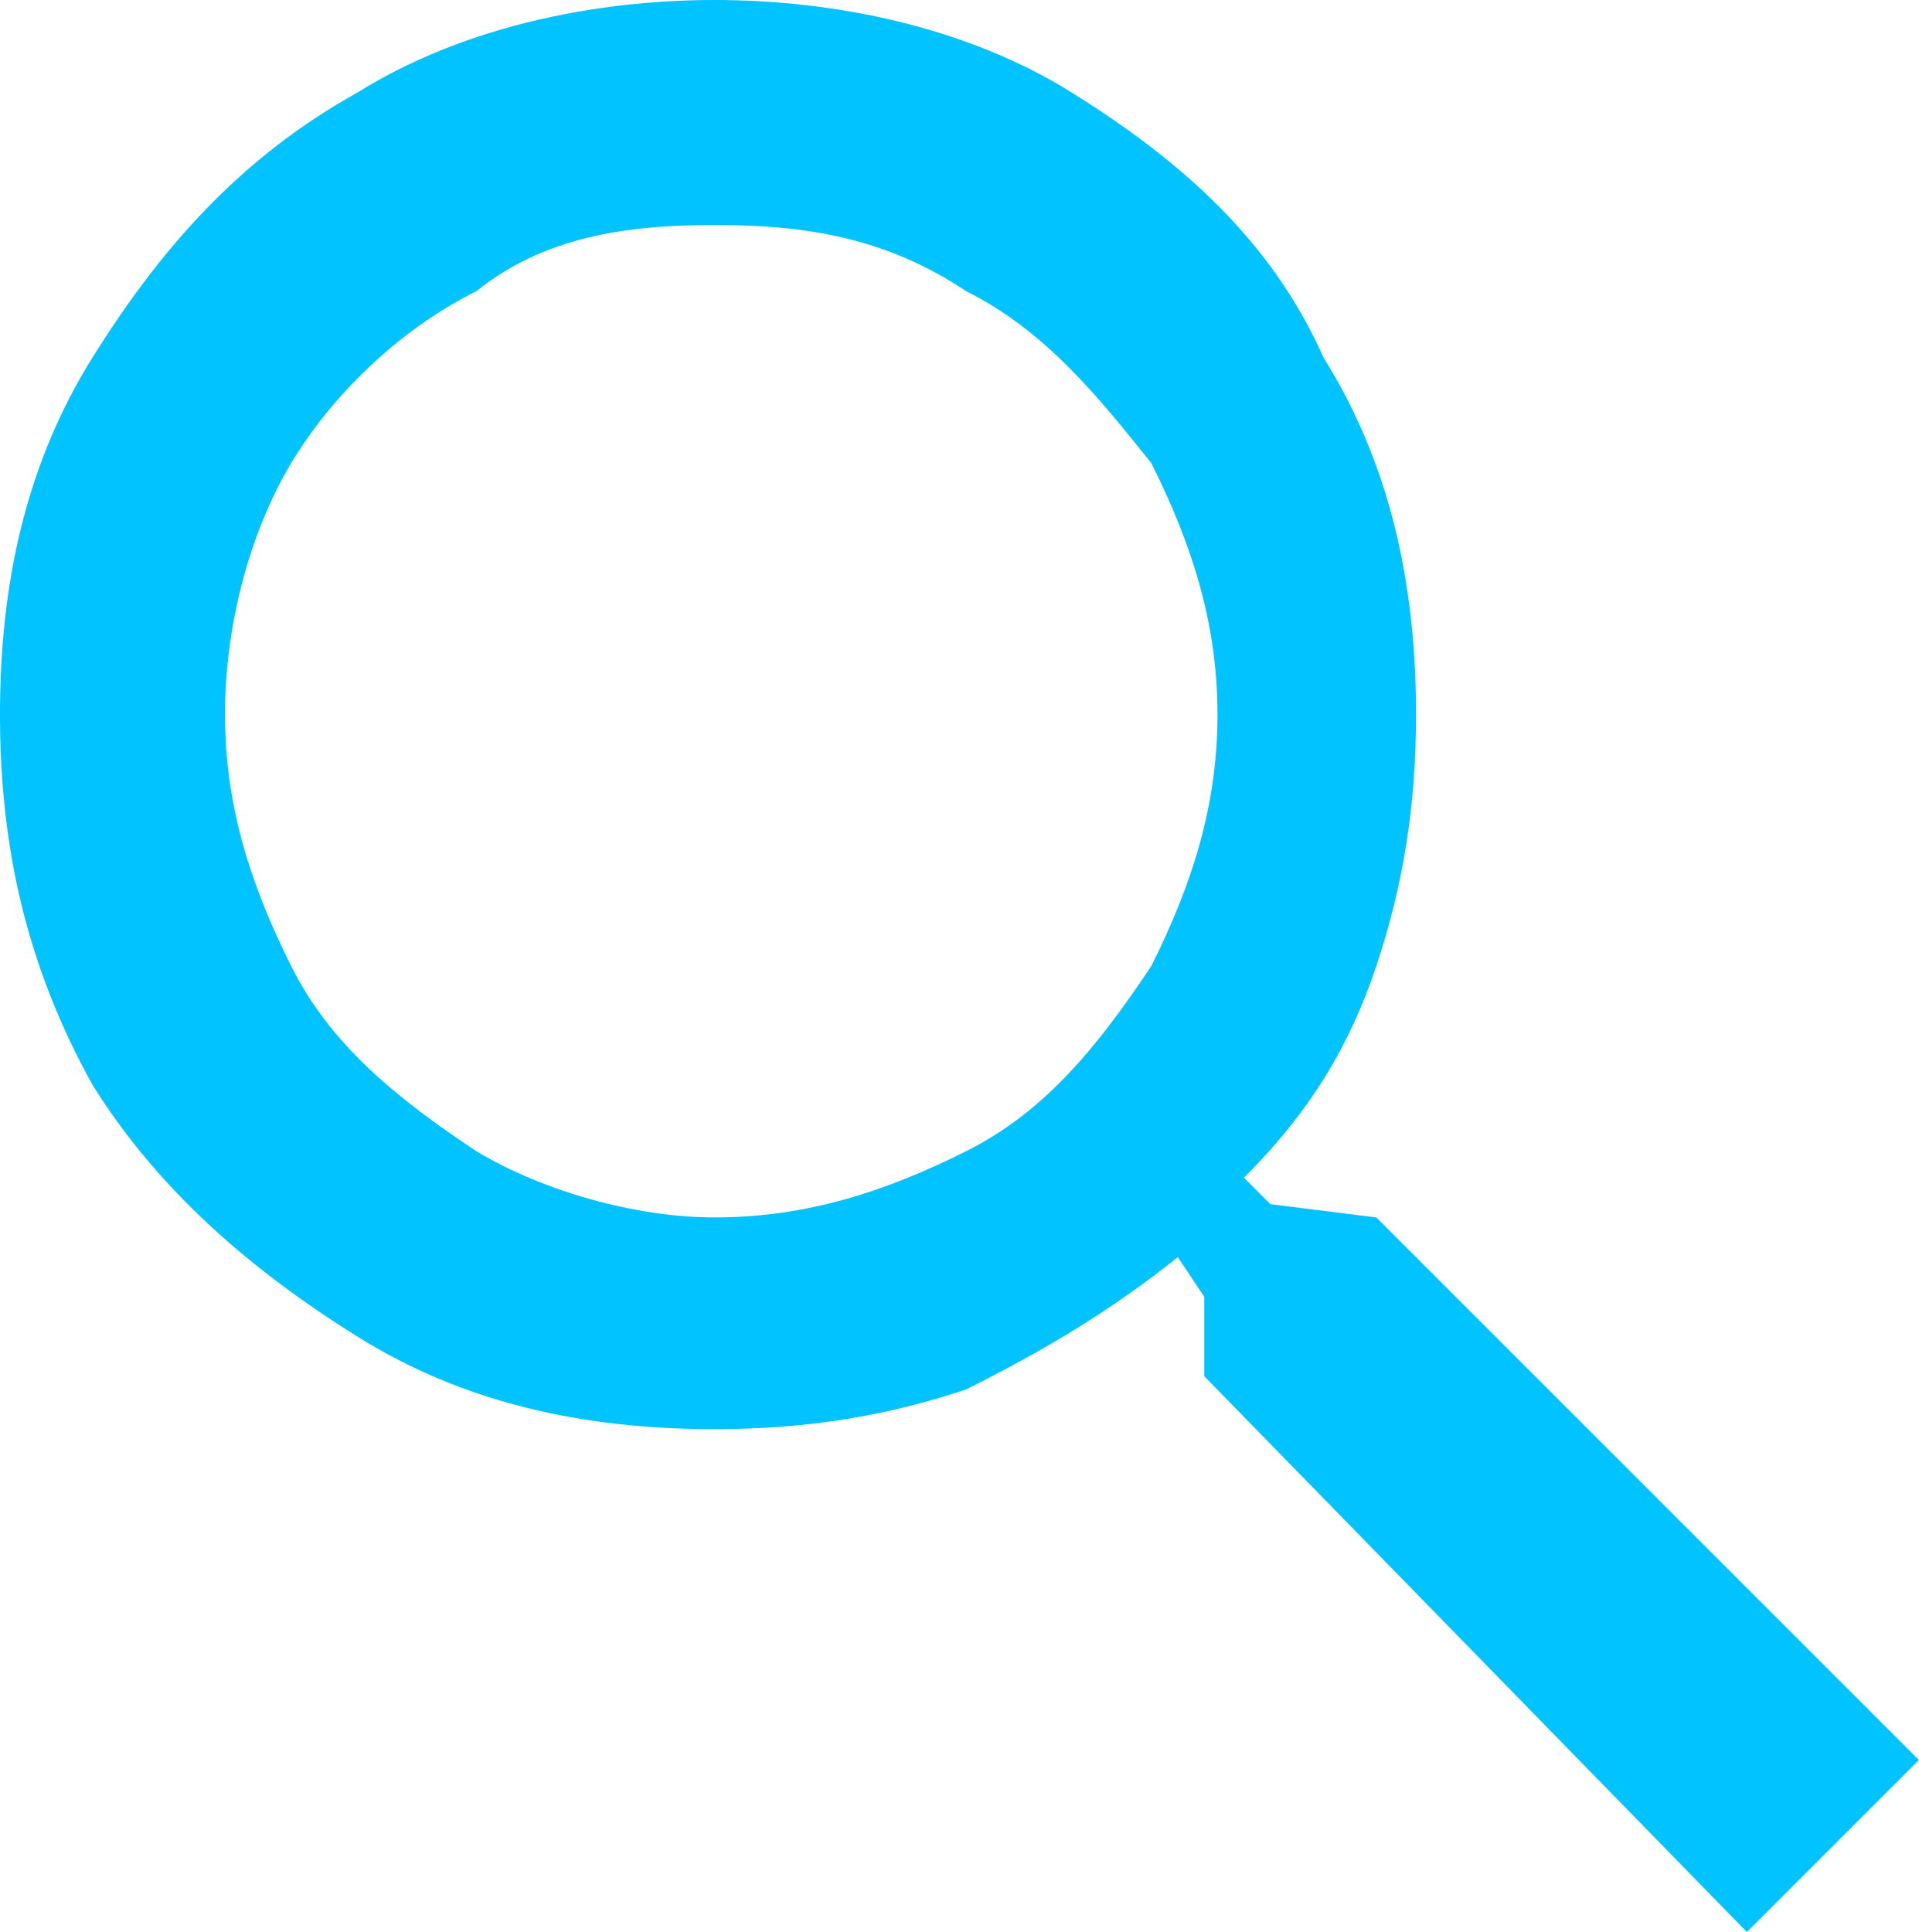
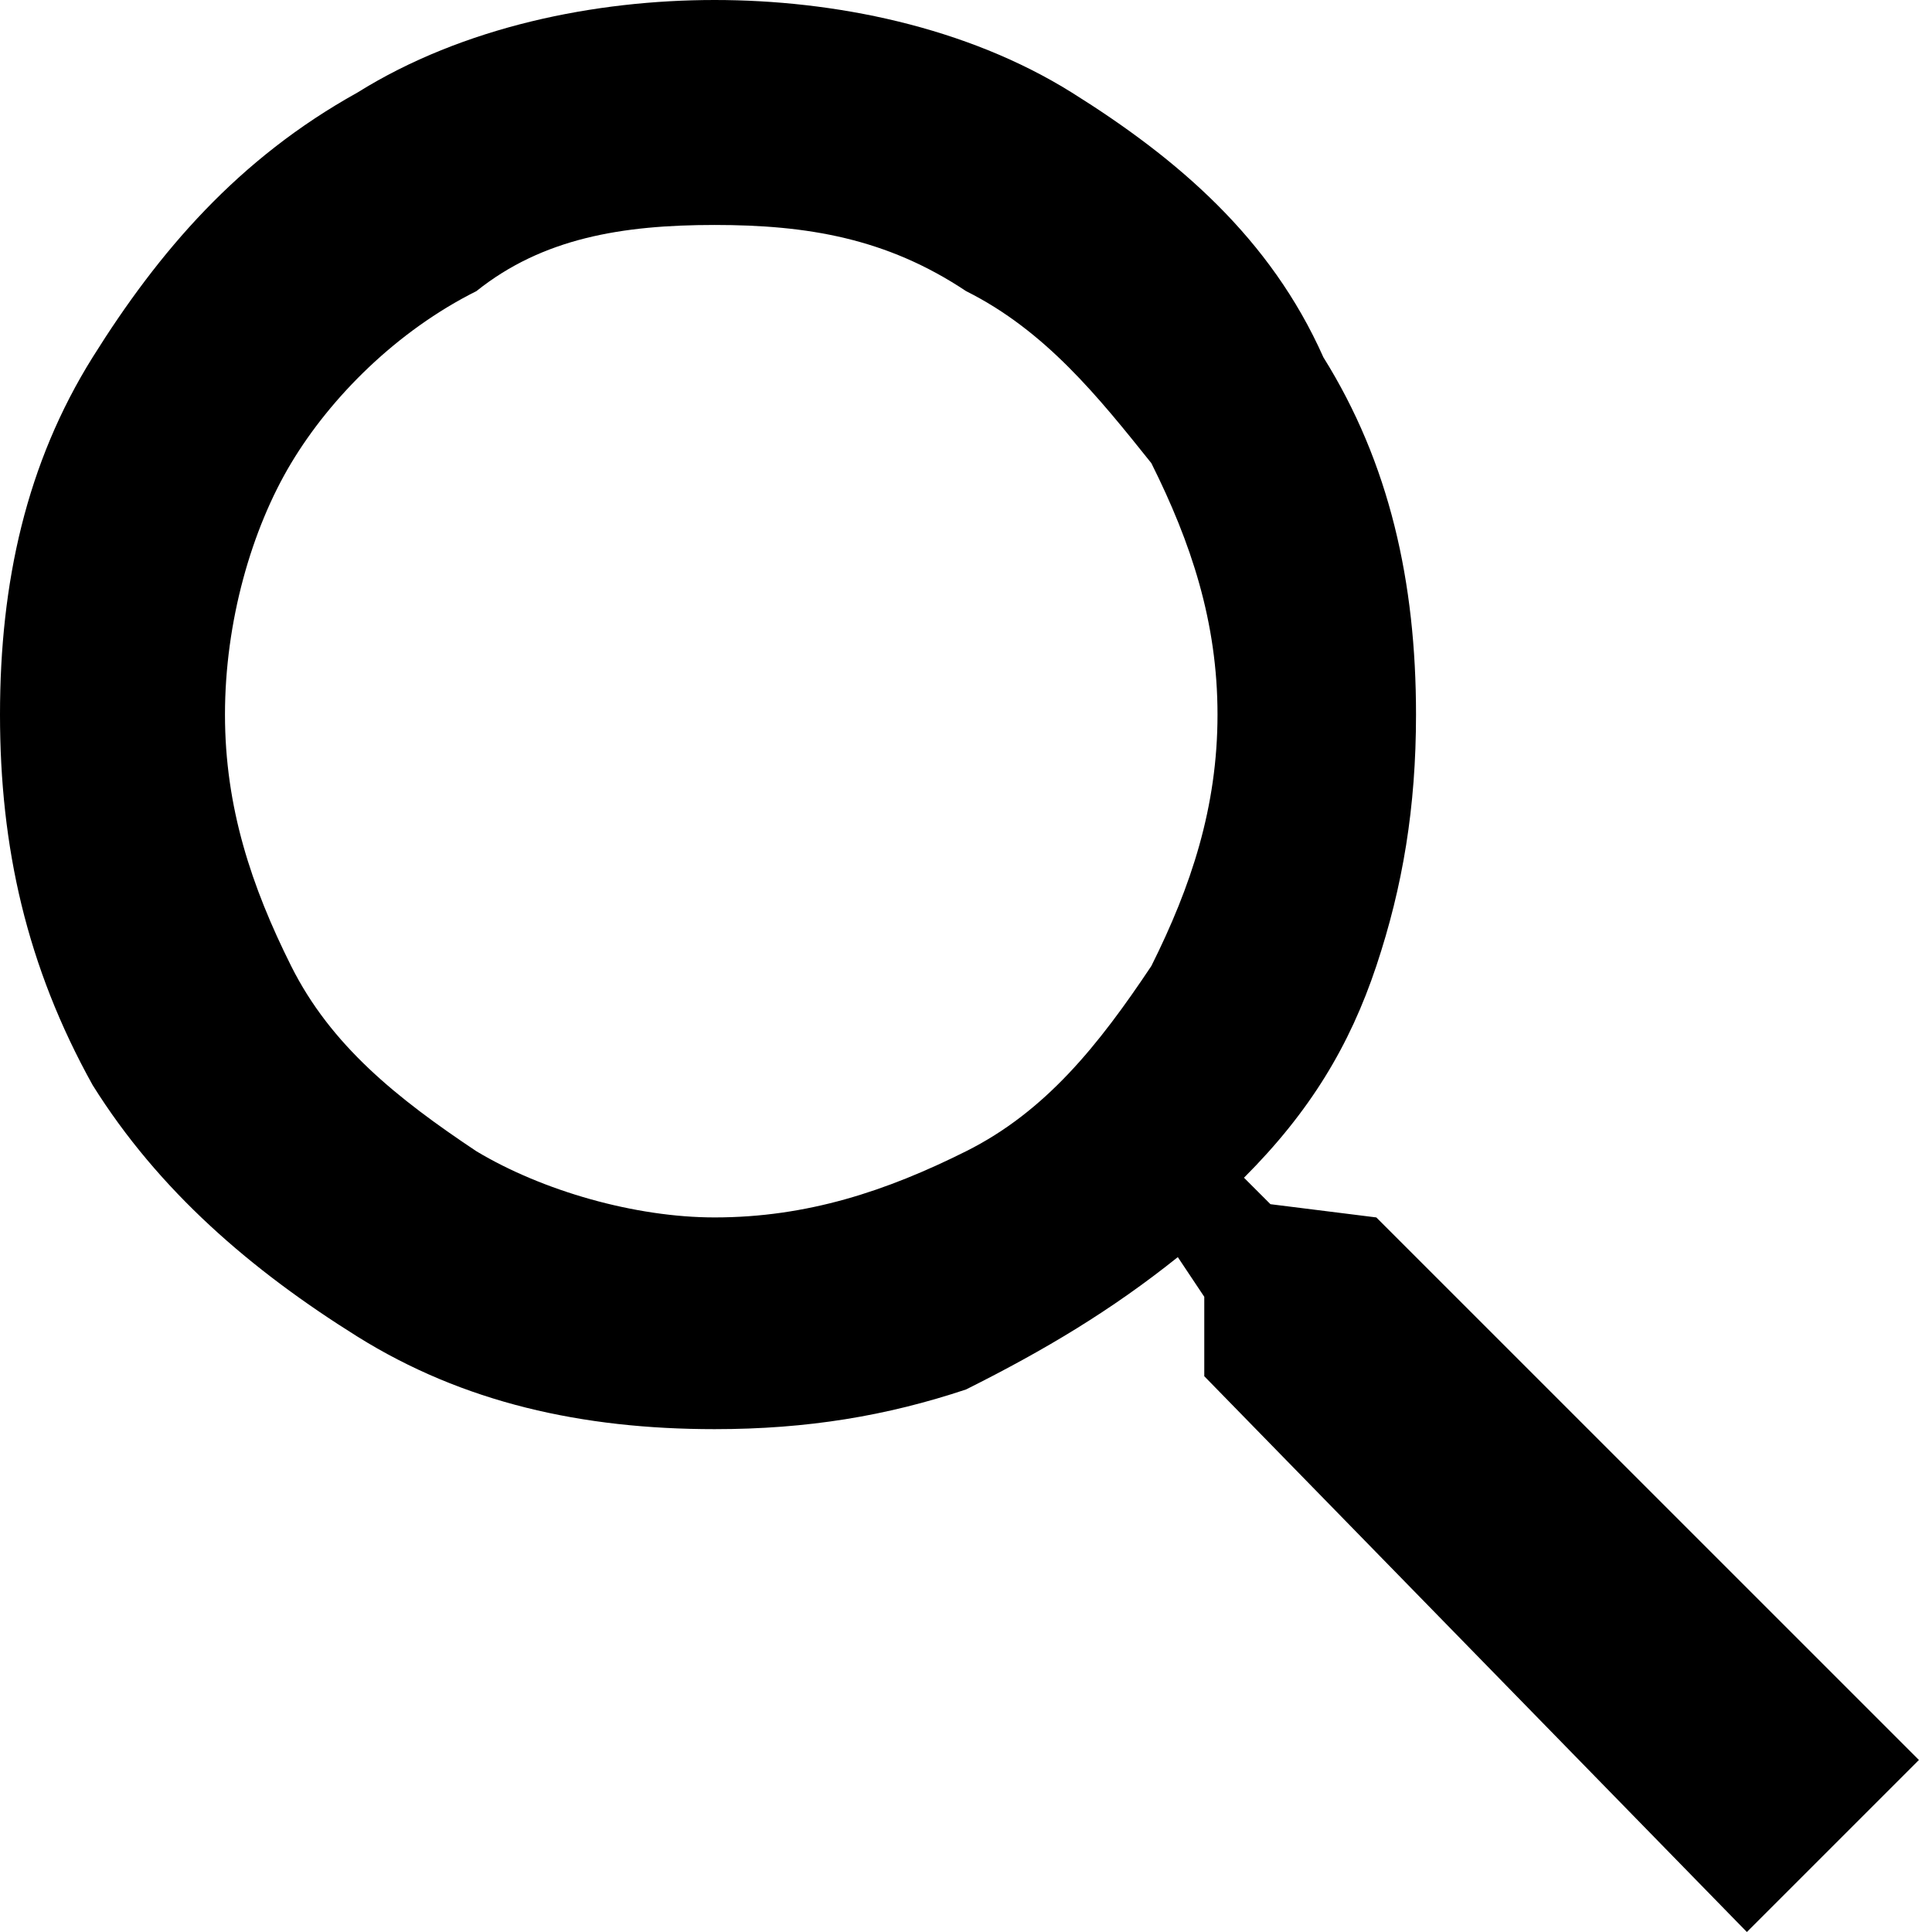
<svg xmlns="http://www.w3.org/2000/svg" width="14.5" height="14.6" viewBox="0 0 14.5 14.6">
-   <path fill="#00c3ff" d="M10.4 9.2l-.8-.1-.2-.2c.5-.5.8-1 1-1.6.2-.6.3-1.2.3-1.9 0-1-.2-1.9-.7-2.7-.4-.9-1.1-1.5-1.9-2C7.3.2 6.3 0 5.4 0c-.9 0-1.9.2-2.7.7-.9.5-1.5 1.2-2 2S0 4.4 0 5.4s.2 1.9.7 2.8c.5.8 1.2 1.4 2 1.9s1.7.7 2.7.7c.7 0 1.3-.1 1.9-.3.6-.3 1.1-.6 1.6-1l.2.3v.6l4.1 4.2 1.3-1.3-4.1-4.1zM8.7 7.3c-.4.6-.8 1.1-1.4 1.4-.6.3-1.2.5-1.9.5-.6 0-1.3-.2-1.8-.5-.6-.4-1.1-.8-1.4-1.4-.3-.6-.5-1.2-.5-1.9s.2-1.4.5-1.9.8-1 1.4-1.3c.5-.4 1.1-.5 1.8-.5s1.3.1 1.9.5c.6.3 1 .8 1.4 1.3.3.6.5 1.2.5 1.9S9 6.7 8.7 7.3z" />
+   <path fill="38365700c3ff" d="M10.4 9.2l-.8-.1-.2-.2c.5-.5.8-1 1-1.6.2-.6.3-1.2.3-1.9 0-1-.2-1.9-.7-2.7-.4-.9-1.1-1.5-1.9-2C7.3.2 6.3 0 5.4 0c-.9 0-1.9.2-2.7.7-.9.5-1.5 1.2-2 2S0 4.4 0 5.4s.2 1.9.7 2.8c.5.8 1.2 1.4 2 1.9s1.7.7 2.7.7c.7 0 1.3-.1 1.9-.3.6-.3 1.1-.6 1.6-1l.2.3v.6l4.1 4.2 1.3-1.3-4.1-4.1zM8.7 7.3c-.4.6-.8 1.1-1.4 1.4-.6.3-1.2.5-1.9.5-.6 0-1.3-.2-1.8-.5-.6-.4-1.1-.8-1.4-1.4-.3-.6-.5-1.2-.5-1.9s.2-1.4.5-1.9.8-1 1.4-1.3c.5-.4 1.1-.5 1.8-.5s1.3.1 1.9.5c.6.3 1 .8 1.4 1.3.3.6.5 1.2.5 1.9S9 6.7 8.7 7.3z" />
</svg>
